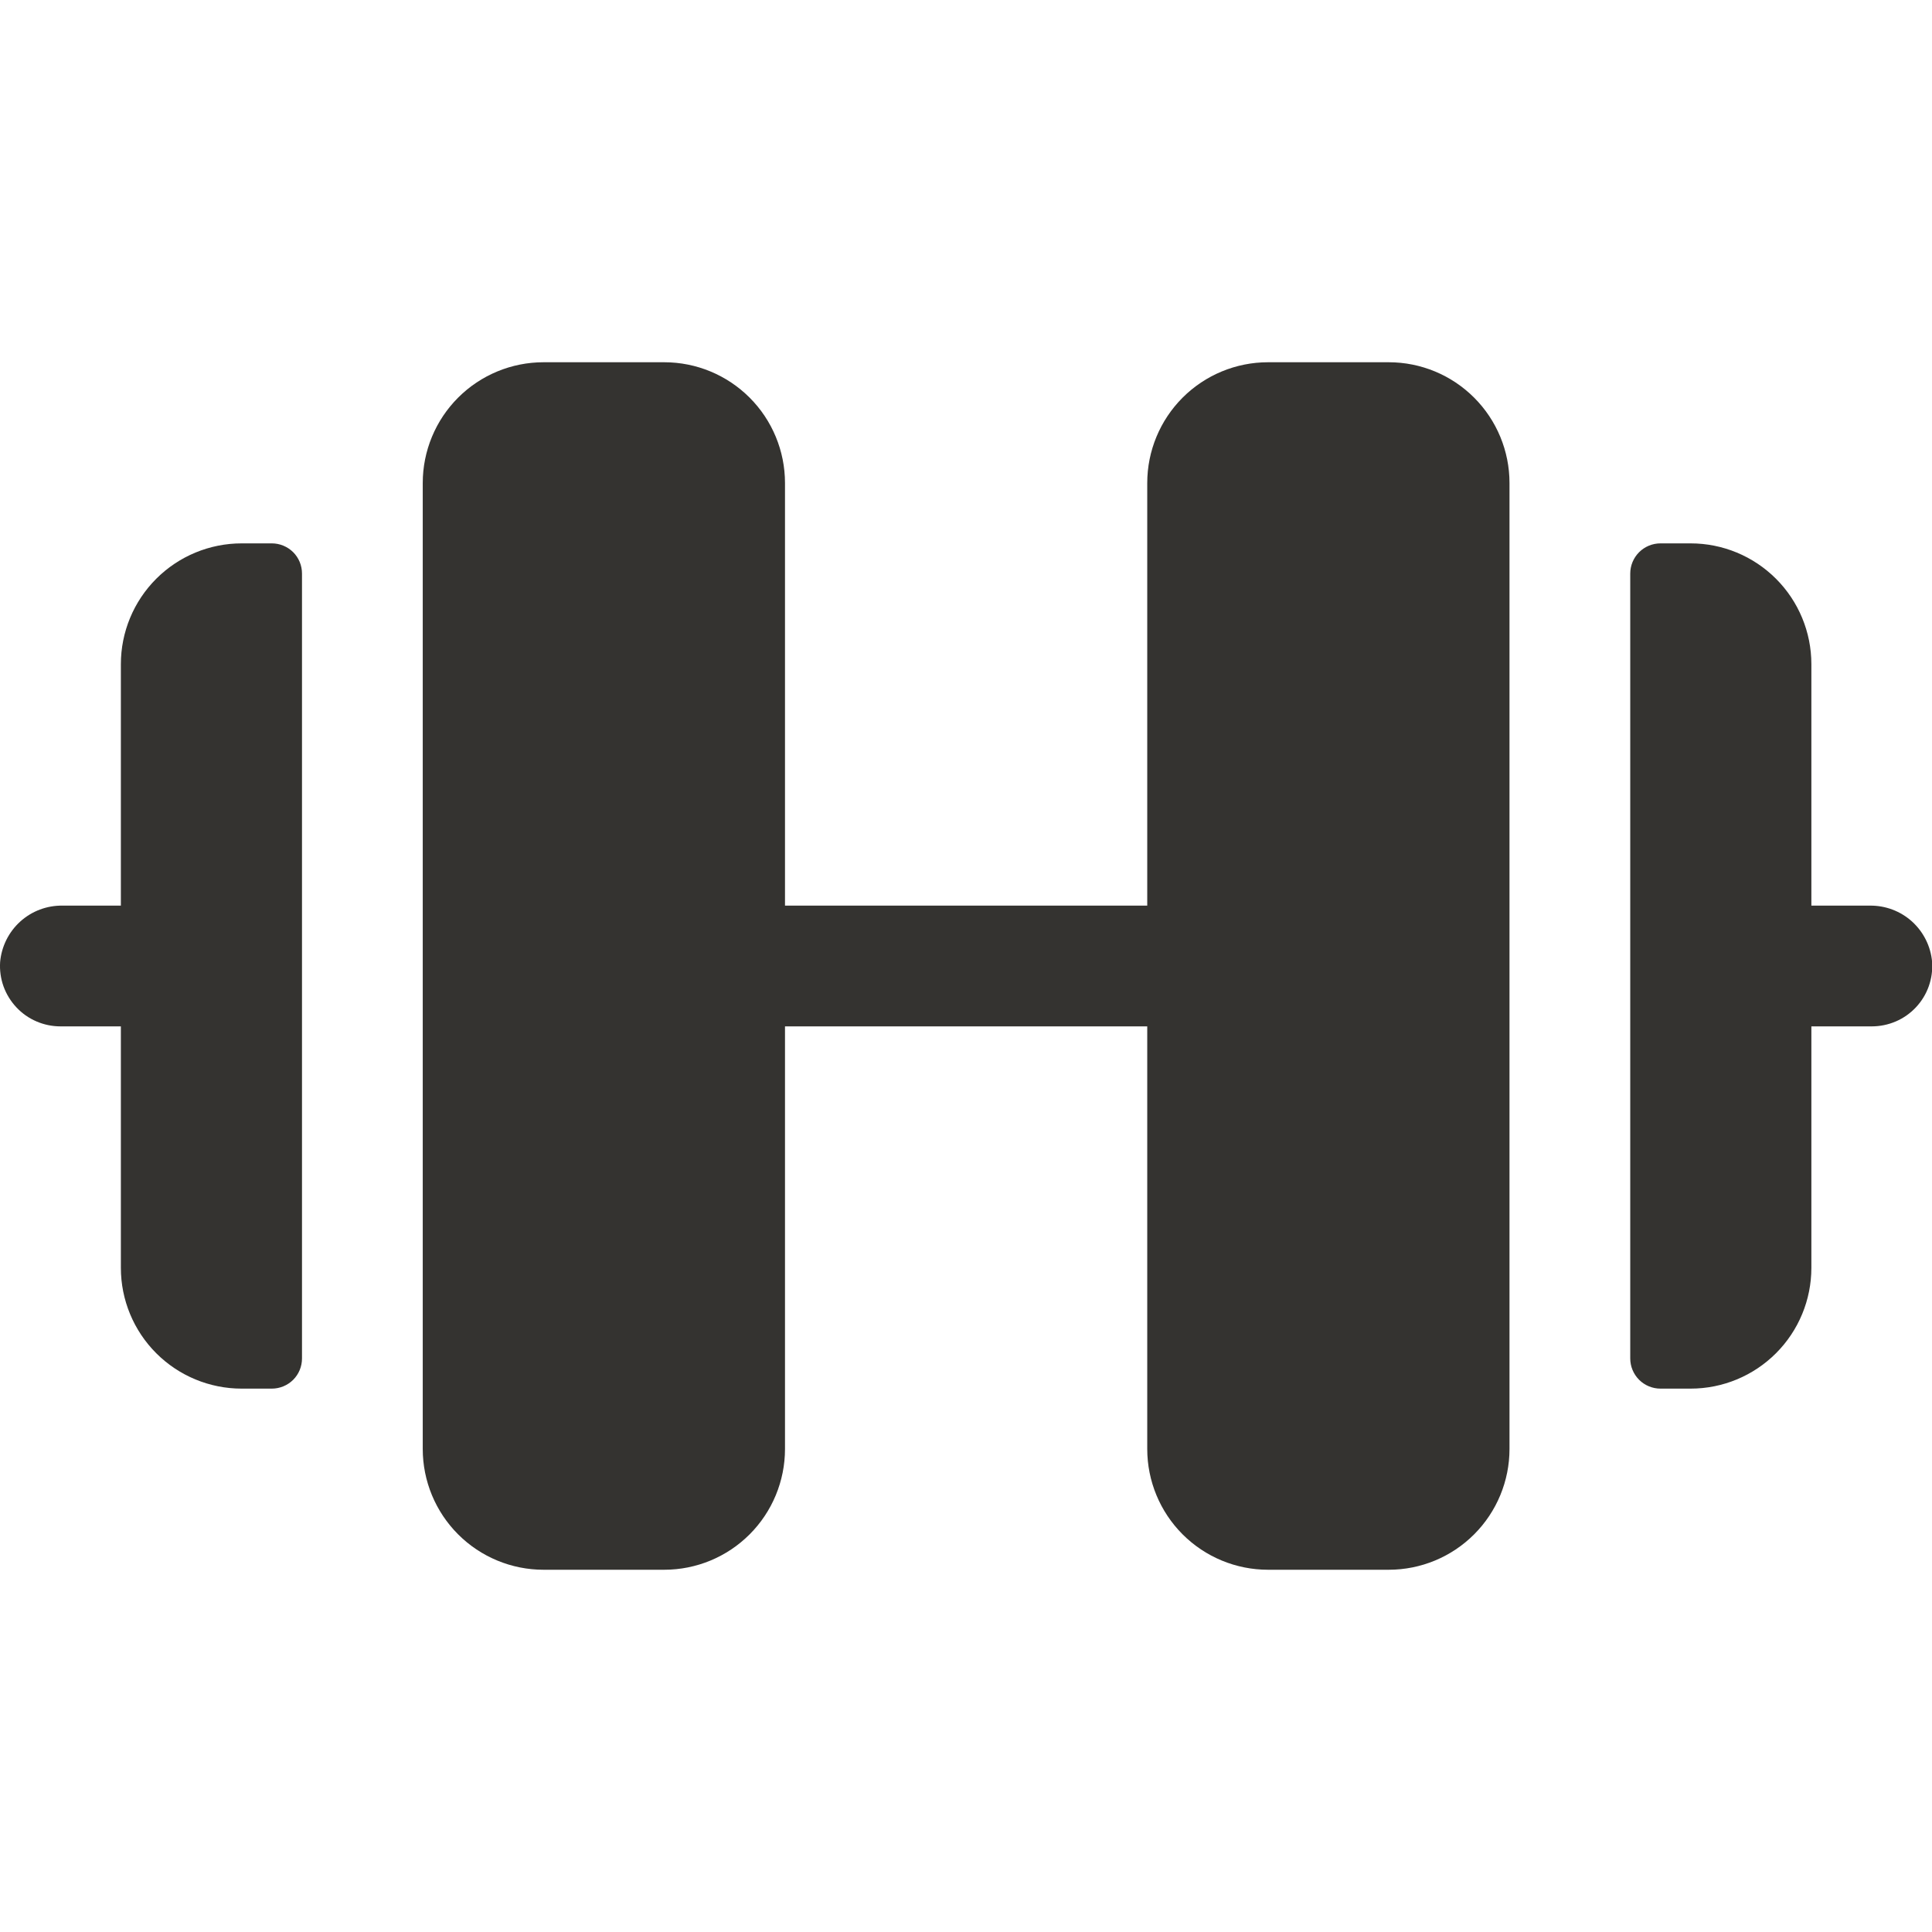
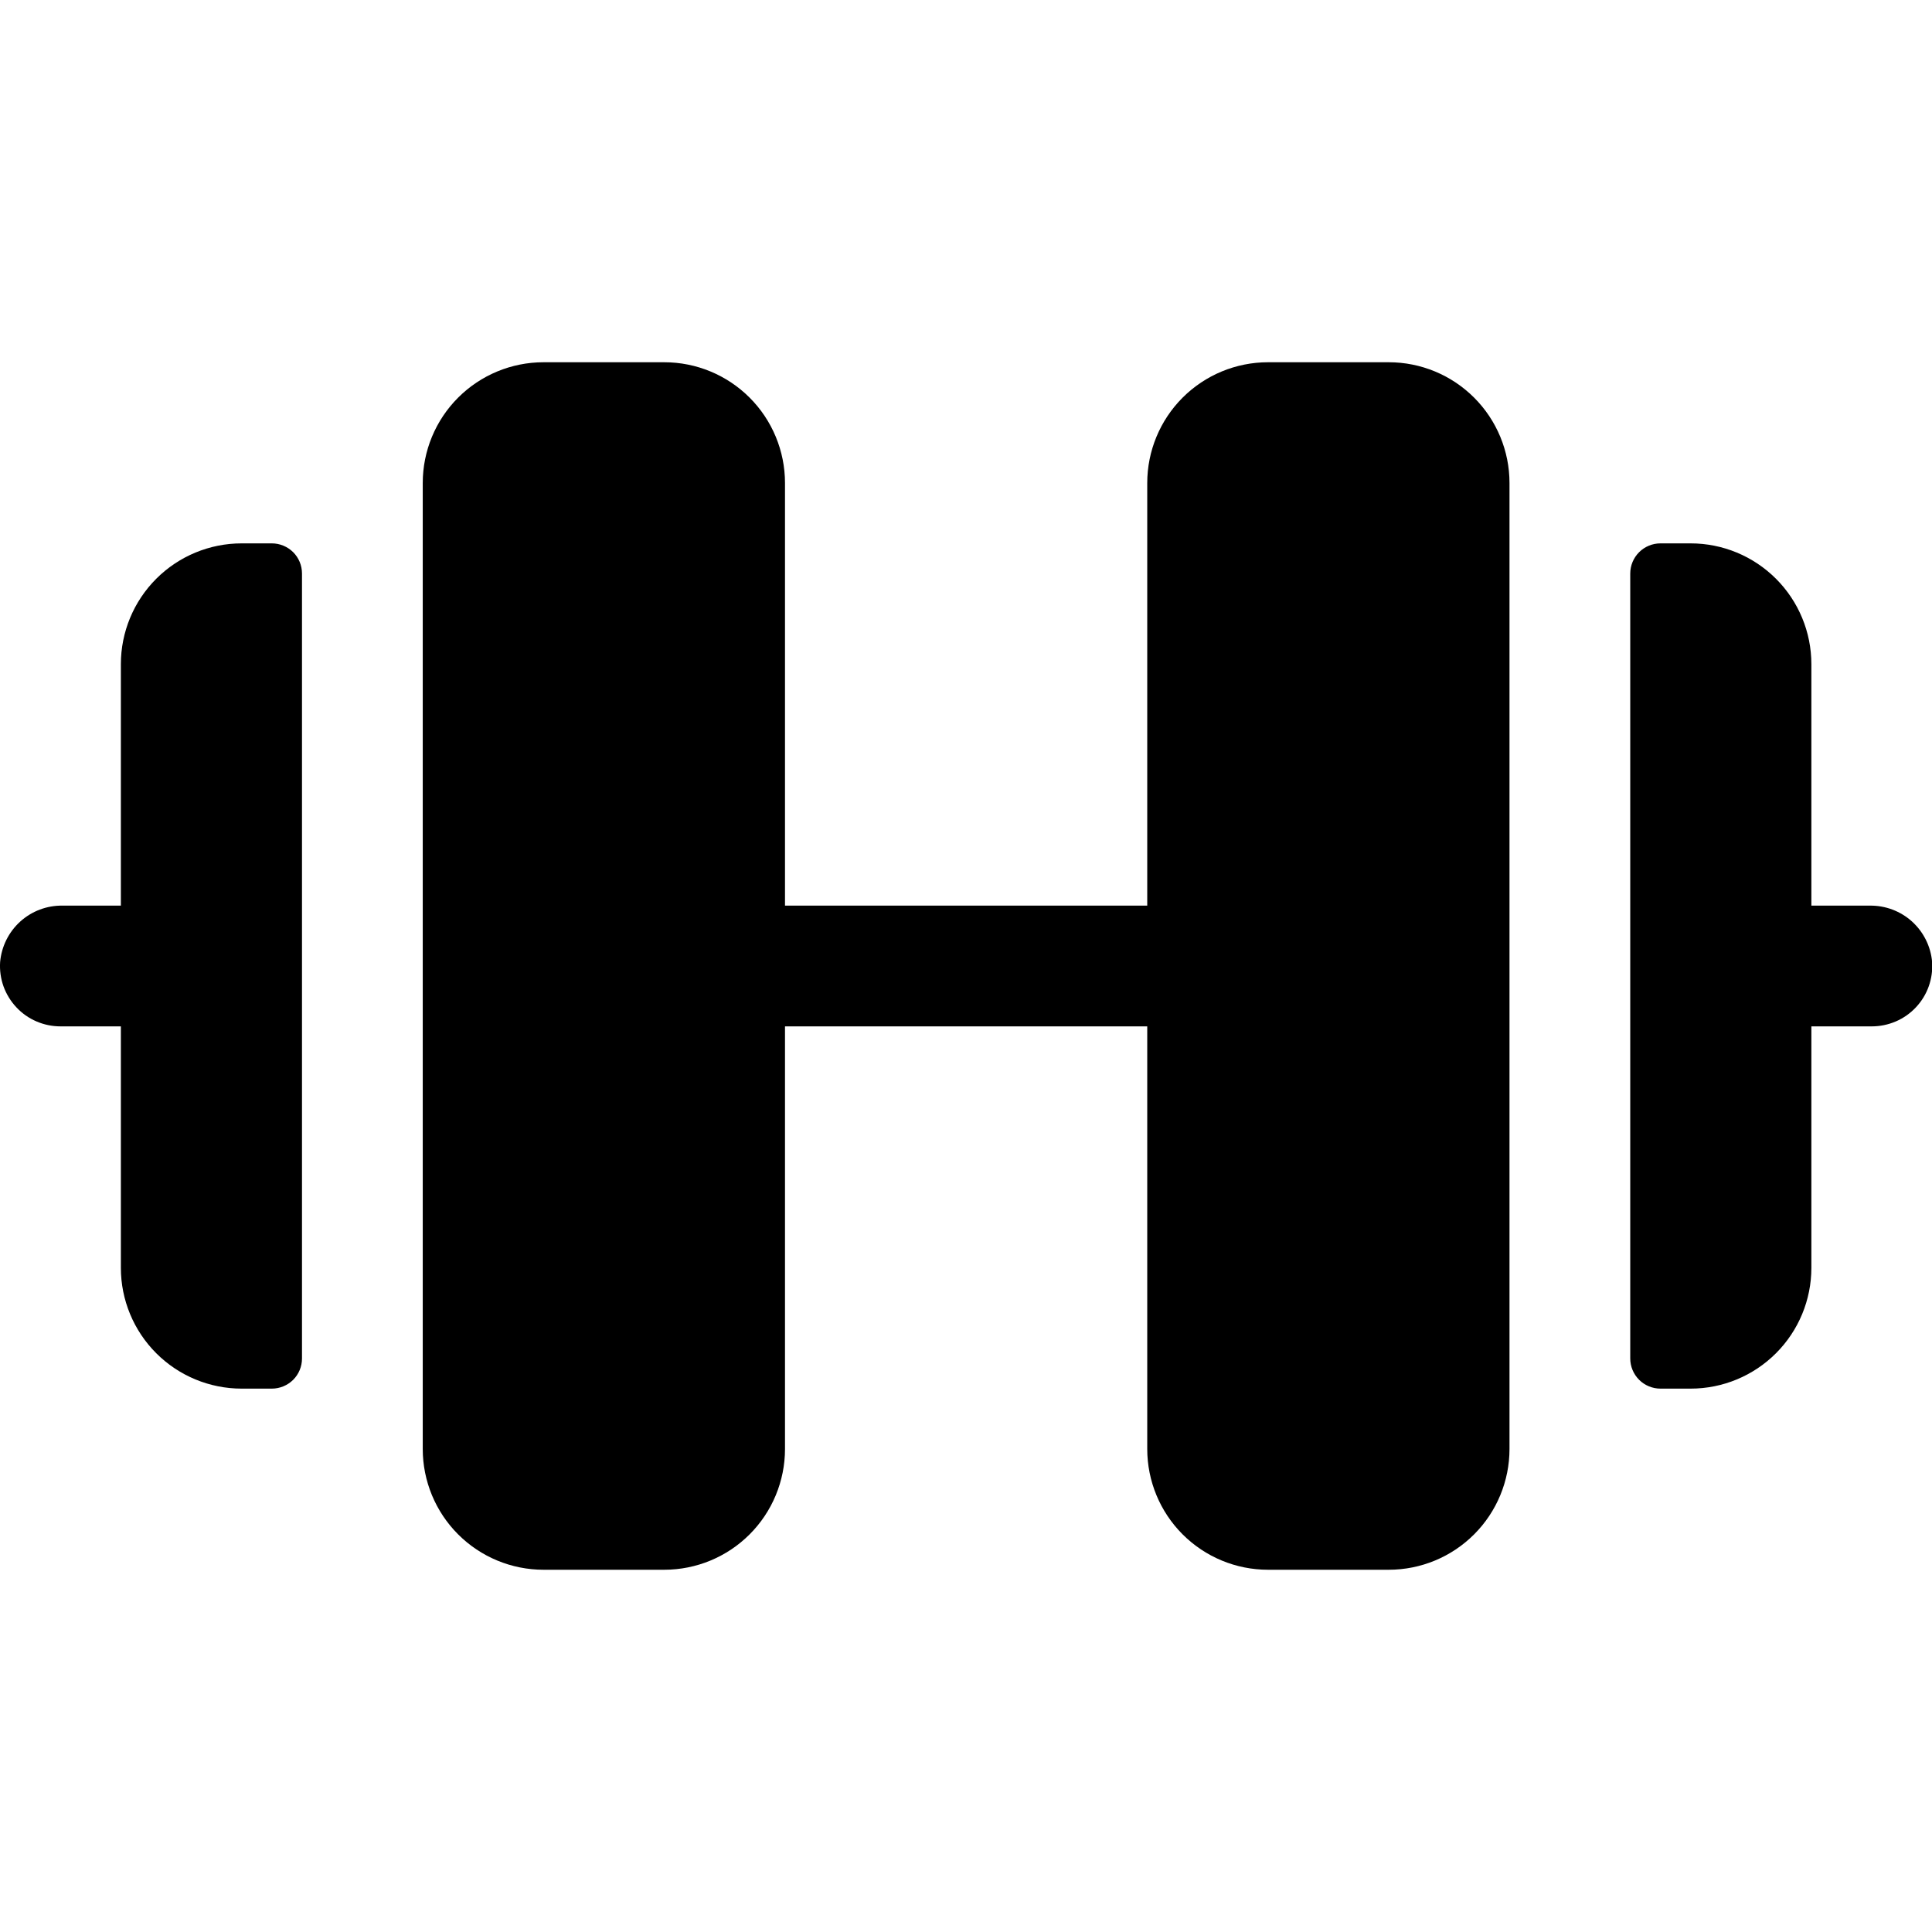
<svg xmlns="http://www.w3.org/2000/svg" width="32" height="32" viewBox="0 0 32 32" fill="none">
-   <path d="M25.002 8V24C25.002 24.53 24.791 25.039 24.416 25.414C24.041 25.789 23.533 26 23.002 26H21.002C20.472 26 19.963 25.789 19.588 25.414C19.213 25.039 19.002 24.53 19.002 24V17H13.002V24C13.002 24.53 12.791 25.039 12.416 25.414C12.041 25.789 11.533 26 11.002 26H9.002C8.472 26 7.963 25.789 7.588 25.414C7.213 25.039 7.002 24.53 7.002 24V8C7.002 7.47 7.213 6.961 7.588 6.586C7.963 6.211 8.472 6 9.002 6H11.002C11.533 6 12.041 6.211 12.416 6.586C12.791 6.961 13.002 7.47 13.002 8V15H19.002V8C19.002 7.47 19.213 6.961 19.588 6.586C19.963 6.211 20.472 6 21.002 6H23.002C23.533 6 24.041 6.211 24.416 6.586C24.791 6.961 25.002 7.47 25.002 8ZM4.502 9H4.002C3.472 9 2.963 9.211 2.588 9.586C2.213 9.961 2.002 10.47 2.002 11V15H1.036C0.778 14.996 0.527 15.09 0.335 15.264C0.144 15.437 0.025 15.676 0.002 15.934C-0.007 16.07 0.012 16.208 0.058 16.337C0.105 16.466 0.177 16.584 0.271 16.684C0.364 16.784 0.478 16.864 0.604 16.918C0.729 16.972 0.865 17 1.002 17H2.002V21C2.002 21.53 2.213 22.039 2.588 22.414C2.963 22.789 3.472 23 4.002 23H4.502C4.635 23 4.762 22.947 4.856 22.854C4.95 22.76 5.002 22.633 5.002 22.5V9.5C5.002 9.367 4.95 9.24 4.856 9.146C4.762 9.053 4.635 9 4.502 9ZM32.002 15.934C31.98 15.677 31.861 15.438 31.67 15.264C31.479 15.091 31.229 14.997 30.971 15H30.002V11C30.002 10.47 29.791 9.961 29.416 9.586C29.041 9.211 28.533 9 28.002 9H27.502C27.37 9 27.242 9.053 27.149 9.146C27.055 9.24 27.002 9.367 27.002 9.5V22.5C27.002 22.633 27.055 22.76 27.149 22.854C27.242 22.947 27.37 23 27.502 23H28.002C28.533 23 29.041 22.789 29.416 22.414C29.791 22.039 30.002 21.53 30.002 21V17H31.002C31.139 17 31.275 16.972 31.401 16.918C31.527 16.864 31.64 16.784 31.734 16.684C31.828 16.584 31.9 16.466 31.946 16.337C31.992 16.208 32.011 16.07 32.002 15.934Z" fill="#343330" />
+   <path d="M25.002 8V24C25.002 24.53 24.791 25.039 24.416 25.414C24.041 25.789 23.533 26 23.002 26H21.002C20.472 26 19.963 25.789 19.588 25.414C19.213 25.039 19.002 24.53 19.002 24V17H13.002V24C13.002 24.53 12.791 25.039 12.416 25.414C12.041 25.789 11.533 26 11.002 26H9.002C8.472 26 7.963 25.789 7.588 25.414C7.213 25.039 7.002 24.53 7.002 24V8C7.002 7.47 7.213 6.961 7.588 6.586C7.963 6.211 8.472 6 9.002 6H11.002C11.533 6 12.041 6.211 12.416 6.586C12.791 6.961 13.002 7.47 13.002 8V15H19.002V8C19.002 7.47 19.213 6.961 19.588 6.586C19.963 6.211 20.472 6 21.002 6H23.002C23.533 6 24.041 6.211 24.416 6.586C24.791 6.961 25.002 7.47 25.002 8ZM4.502 9H4.002C3.472 9 2.963 9.211 2.588 9.586C2.213 9.961 2.002 10.47 2.002 11V15H1.036C0.778 14.996 0.527 15.09 0.335 15.264C0.144 15.437 0.025 15.676 0.002 15.934C-0.007 16.07 0.012 16.208 0.058 16.337C0.105 16.466 0.177 16.584 0.271 16.684C0.364 16.784 0.478 16.864 0.604 16.918C0.729 16.972 0.865 17 1.002 17H2.002V21C2.002 21.53 2.213 22.039 2.588 22.414C2.963 22.789 3.472 23 4.002 23H4.502C4.635 23 4.762 22.947 4.856 22.854C4.95 22.76 5.002 22.633 5.002 22.5V9.5C5.002 9.367 4.95 9.24 4.856 9.146C4.762 9.053 4.635 9 4.502 9ZM32.002 15.934C31.98 15.677 31.861 15.438 31.67 15.264C31.479 15.091 31.229 14.997 30.971 15H30.002V11C30.002 10.47 29.791 9.961 29.416 9.586C29.041 9.211 28.533 9 28.002 9H27.502C27.37 9 27.242 9.053 27.149 9.146C27.055 9.24 27.002 9.367 27.002 9.5V22.5C27.002 22.633 27.055 22.76 27.149 22.854C27.242 22.947 27.37 23 27.502 23H28.002C28.533 23 29.041 22.789 29.416 22.414C29.791 22.039 30.002 21.53 30.002 21V17H31.002C31.139 17 31.275 16.972 31.401 16.918C31.527 16.864 31.64 16.784 31.734 16.684C31.828 16.584 31.9 16.466 31.946 16.337C31.992 16.208 32.011 16.07 32.002 15.934Z" fill="currentColor" />
</svg>
